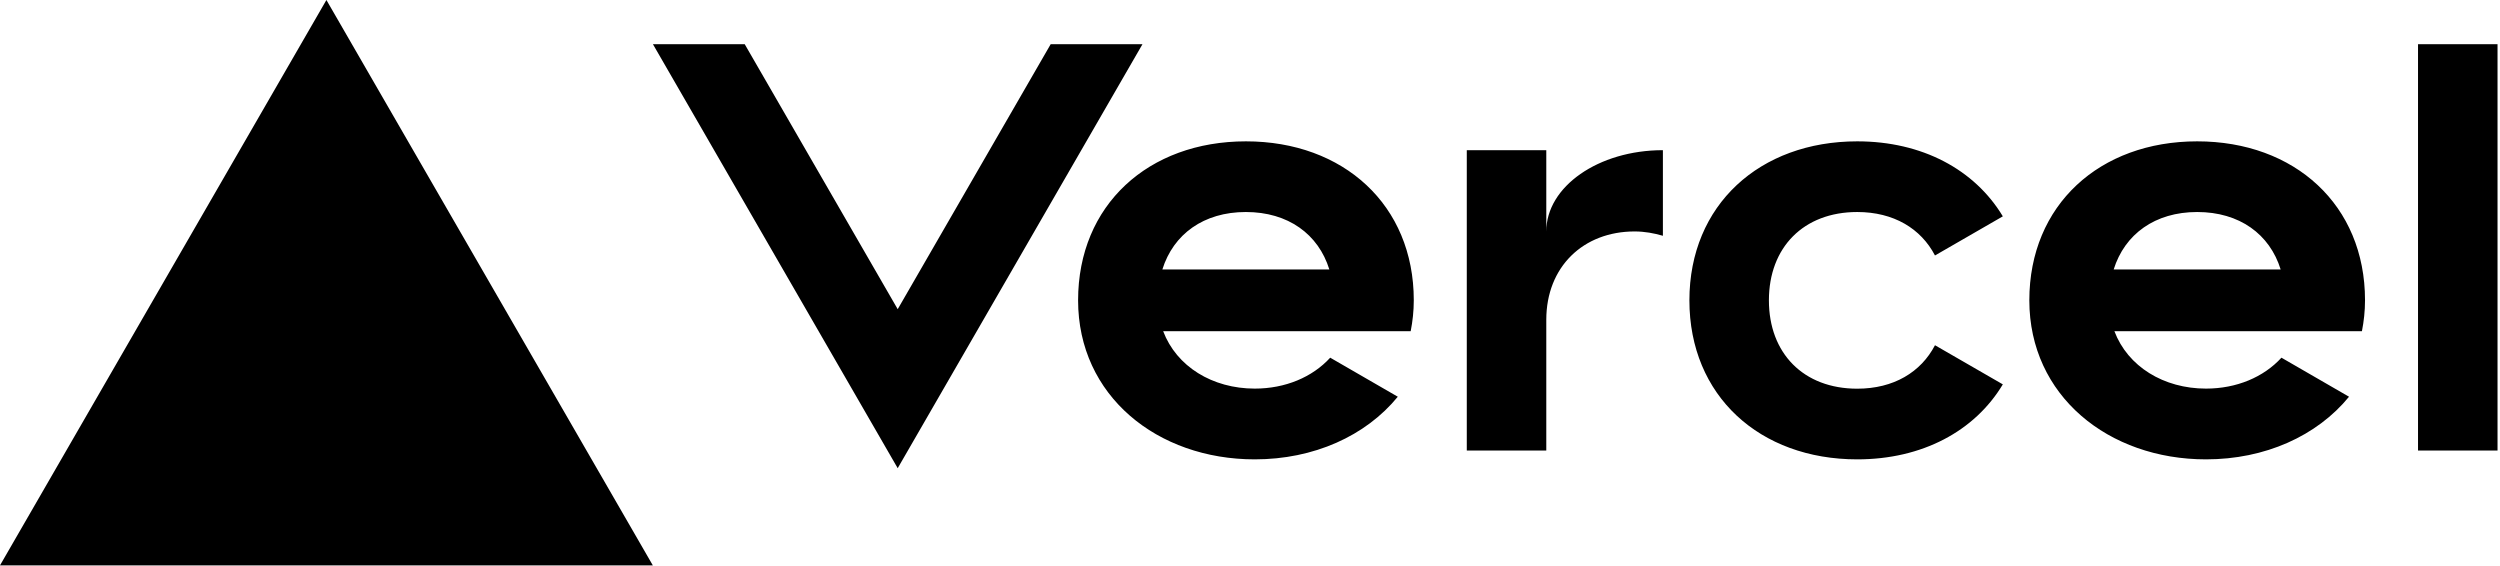
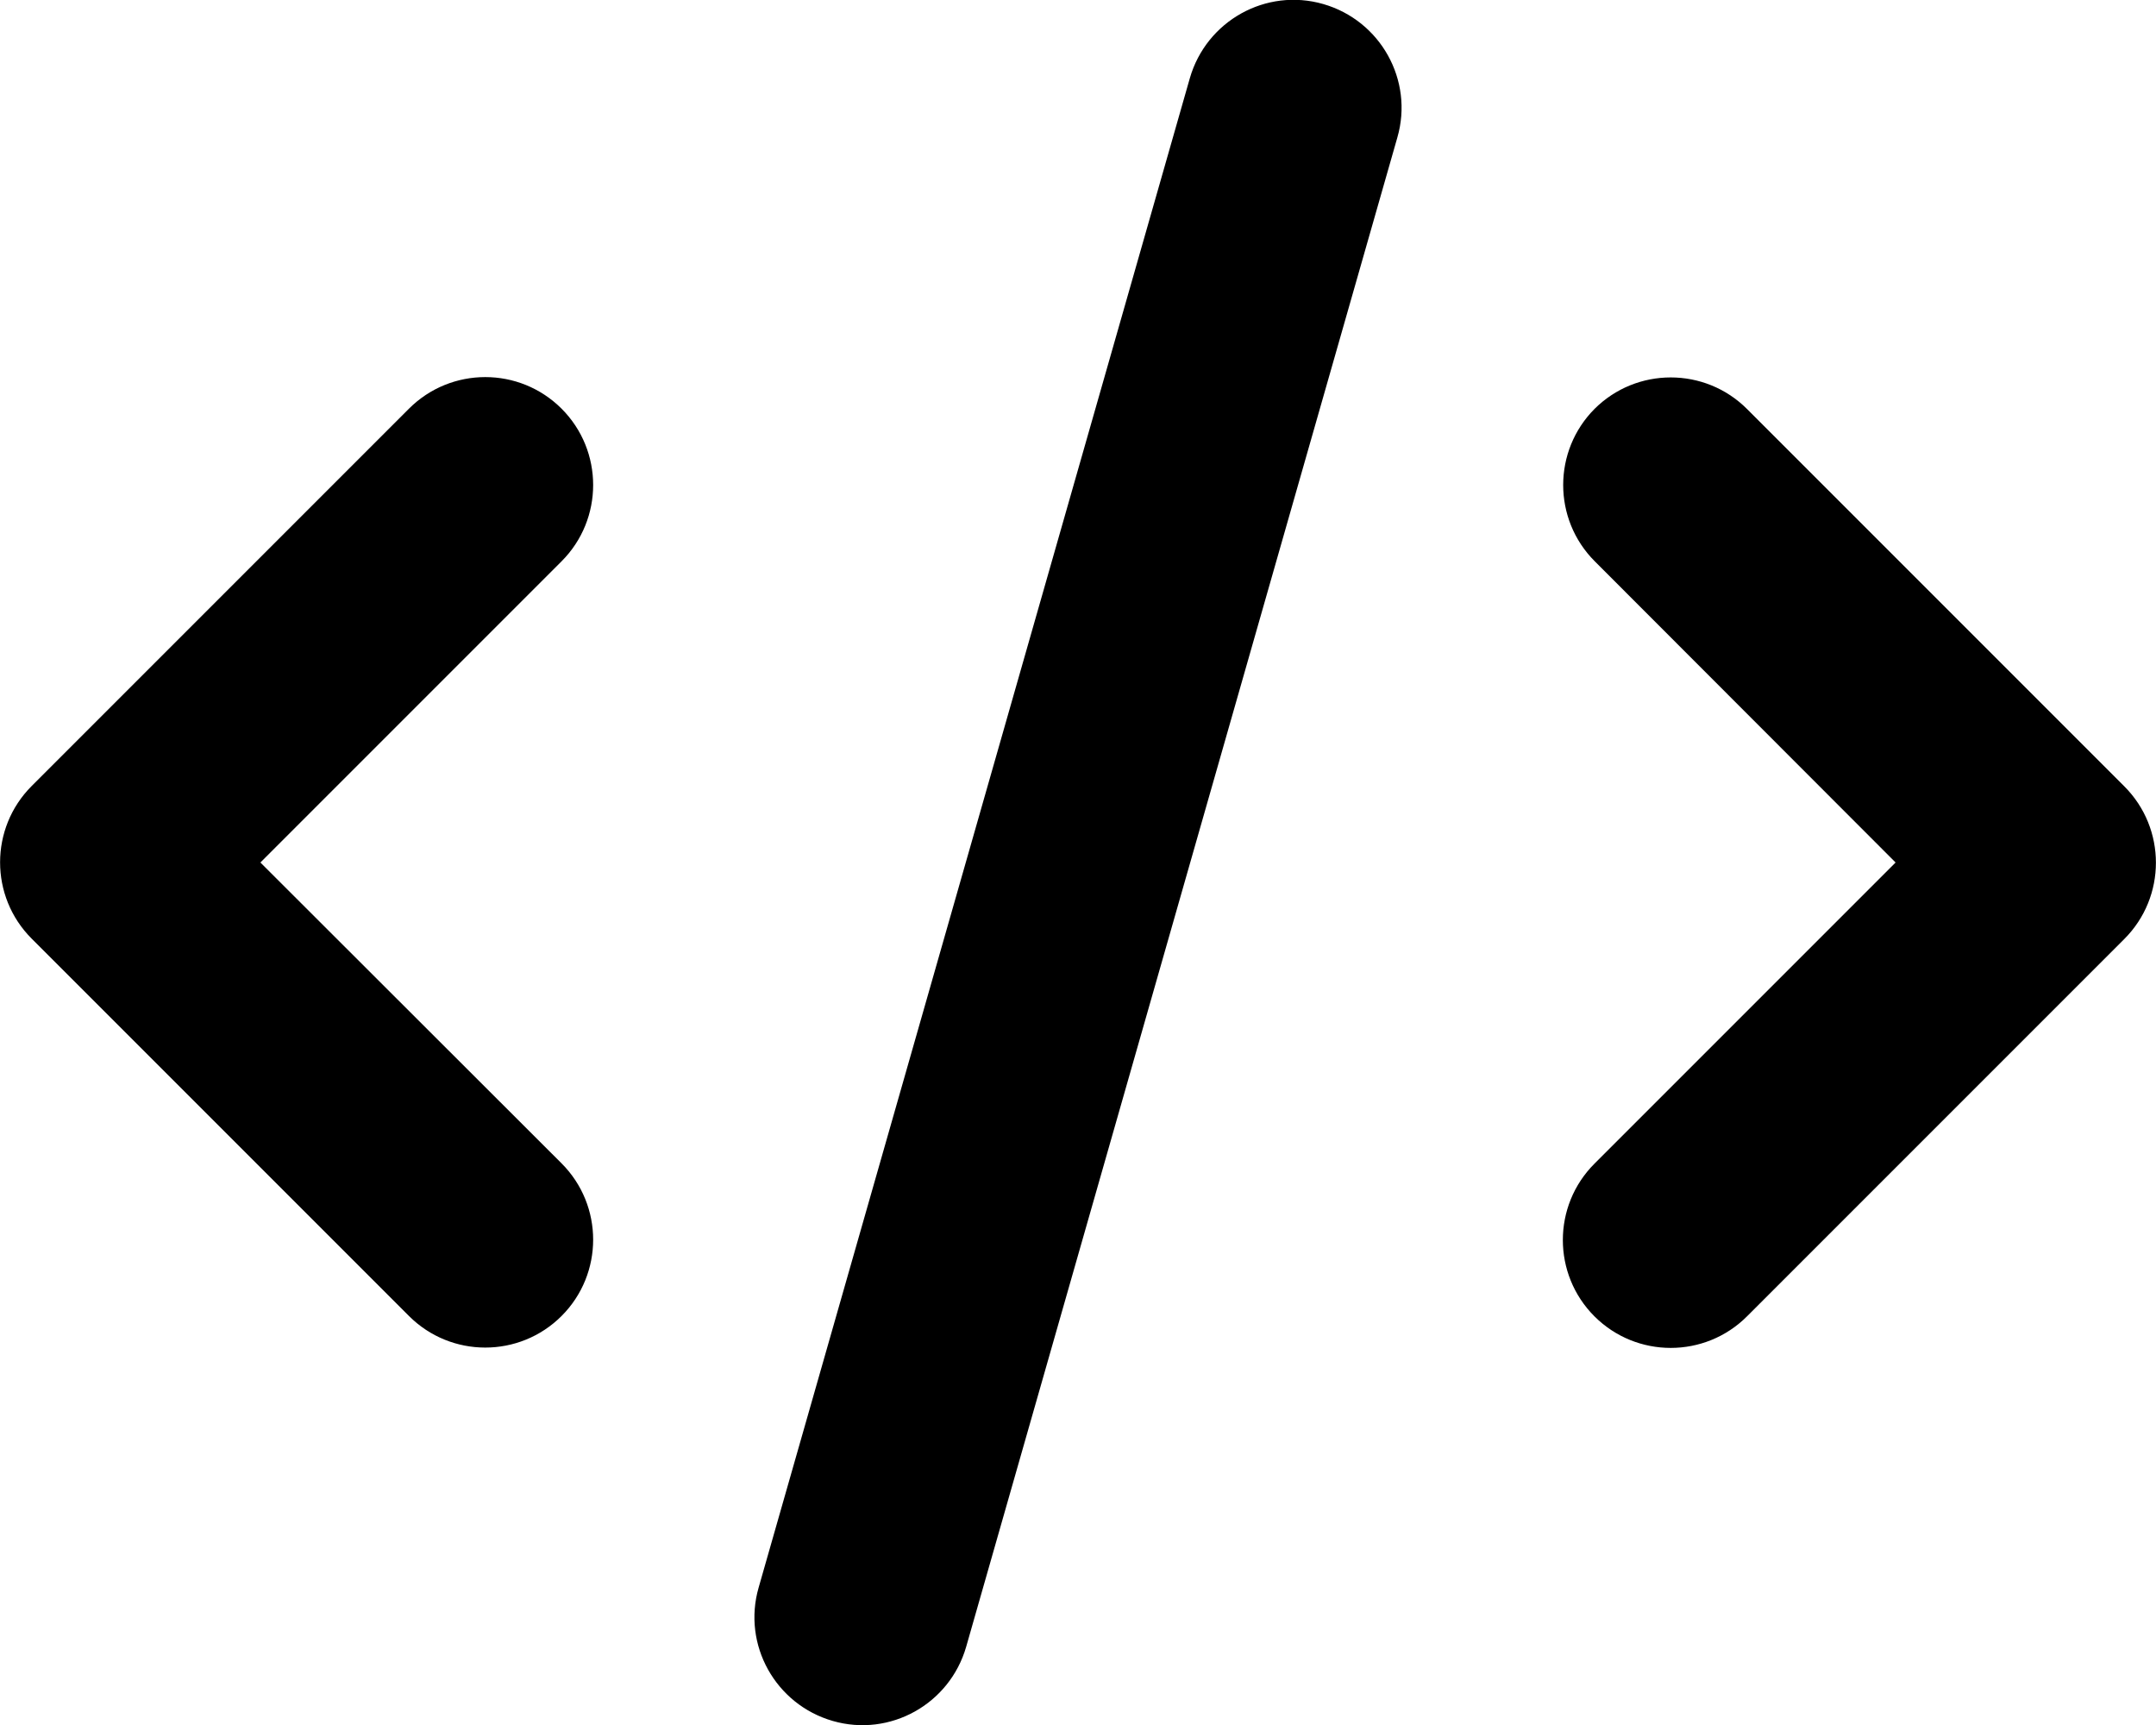
- <svg xmlns="http://www.w3.org/2000/svg" width="283" height="64" viewBox="0 0 283 64" fill="none">
-   <path d="M141.04 16c-11.04 0-19 7.2-19 18s8.96 18 20 18c6.67 0 12.55-2.64 16.19-7.09l-7.65-4.42c-2.02 2.21-5.09 3.5-8.54 3.5-4.79 0-8.86-2.5-10.37-6.5h28.02c.22-1.12.35-2.28.35-3.5 0-10.79-7.96-17.99-19-17.99zm-9.46 14.5c1.25-3.99 4.67-6.5 9.45-6.5 4.79 0 8.21 2.51 9.45 6.5h-18.9zM248.72 16c-11.04 0-19 7.2-19 18s8.96 18 20 18c6.67 0 12.55-2.64 16.19-7.09l-7.65-4.42c-2.02 2.21-5.09 3.5-8.54 3.5-4.79 0-8.86-2.5-10.37-6.5h28.02c.22-1.12.35-2.28.35-3.5 0-10.79-7.96-17.99-19-17.99zm-9.45 14.5c1.25-3.99 4.67-6.5 9.45-6.5 4.79 0 8.21 2.51 9.45 6.5h-18.9zM200.24 34c0 6 3.92 10 10 10 4.12 0 7.21-1.87 8.8-4.92l7.68 4.43c-3.18 5.3-9.14 8.49-16.48 8.49-11.05 0-19-7.2-19-18s7.96-18 19-18c7.34 0 13.29 3.19 16.48 8.49l-7.68 4.43c-1.59-3.05-4.68-4.92-8.8-4.92-6.07 0-10 4-10 10zm82.48-29v46h-9V5h9zM36.95 0L73.9 64H0L36.95 0zm92.38 5l-27.71 48L73.91 5H84.3l17.32 30 17.32-30h10.39zm58.91 12v9.69c-1-.29-2.06-.49-3.2-.49-5.81 0-10 4-10 10V51h-9V17h9v9.2c0-5.08 5.91-9.2 13.2-9.2z" fill="#000" />
+ <svg xmlns="http://www.w3.org/2000/svg" viewBox="0 0 640 512">
+   <path d="M392.8 1.2c-17-4.9-34.7 5-39.6 22l-128 448c-4.9 17 5 34.7 22 39.6s34.7-5 39.6-22l128-448c4.9-17-5-34.7-22-39.6zm80.6 120.1c-12.5 12.5-12.5 32.8 0 45.3L562.7 256l-89.4 89.4c-12.5 12.5-12.5 32.8 0 45.3s32.8 12.5 45.3 0l112-112c12.5-12.5 12.5-32.8 0-45.3l-112-112c-12.5-12.5-32.8-12.5-45.3 0zm-306.7 0c-12.5-12.5-32.8-12.5-45.3 0l-112 112c-12.5 12.5-12.5 32.8 0 45.3l112 112c12.5 12.5 32.8 12.5 45.3 0s12.5-32.8 0-45.3L77.3 256l89.4-89.4c12.5-12.5 12.5-32.8 0-45.3z" />
</svg>
